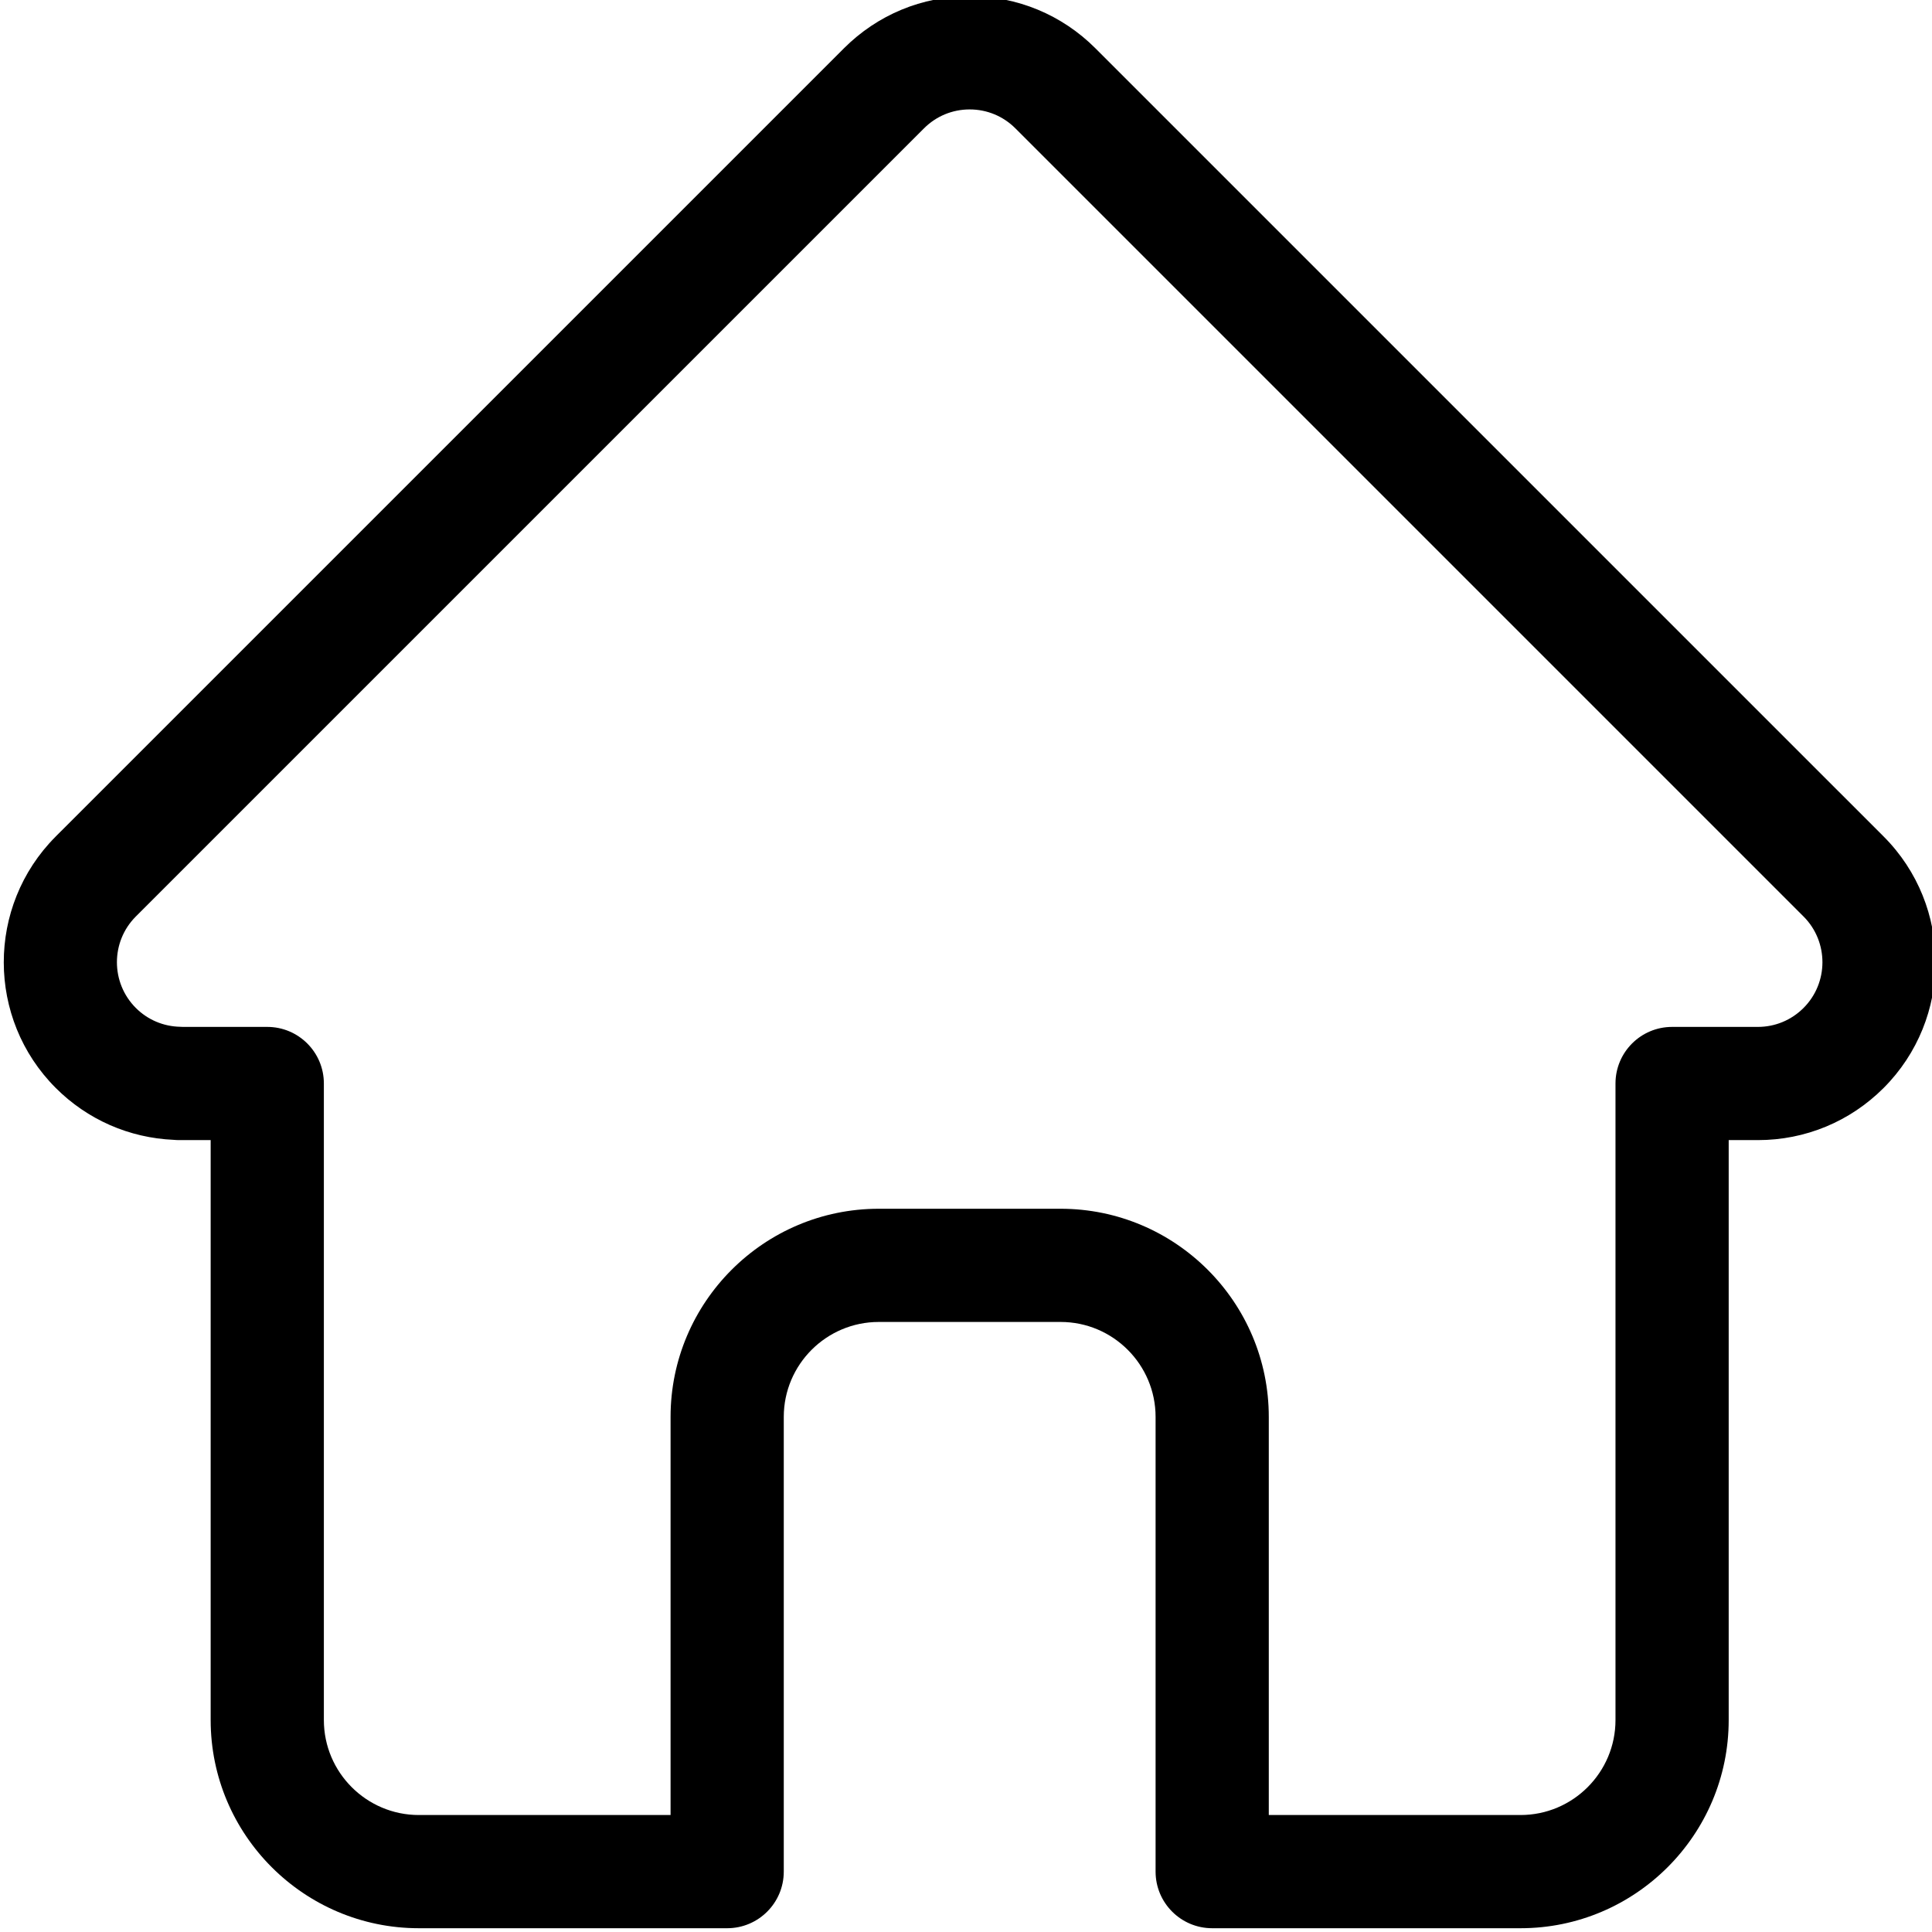
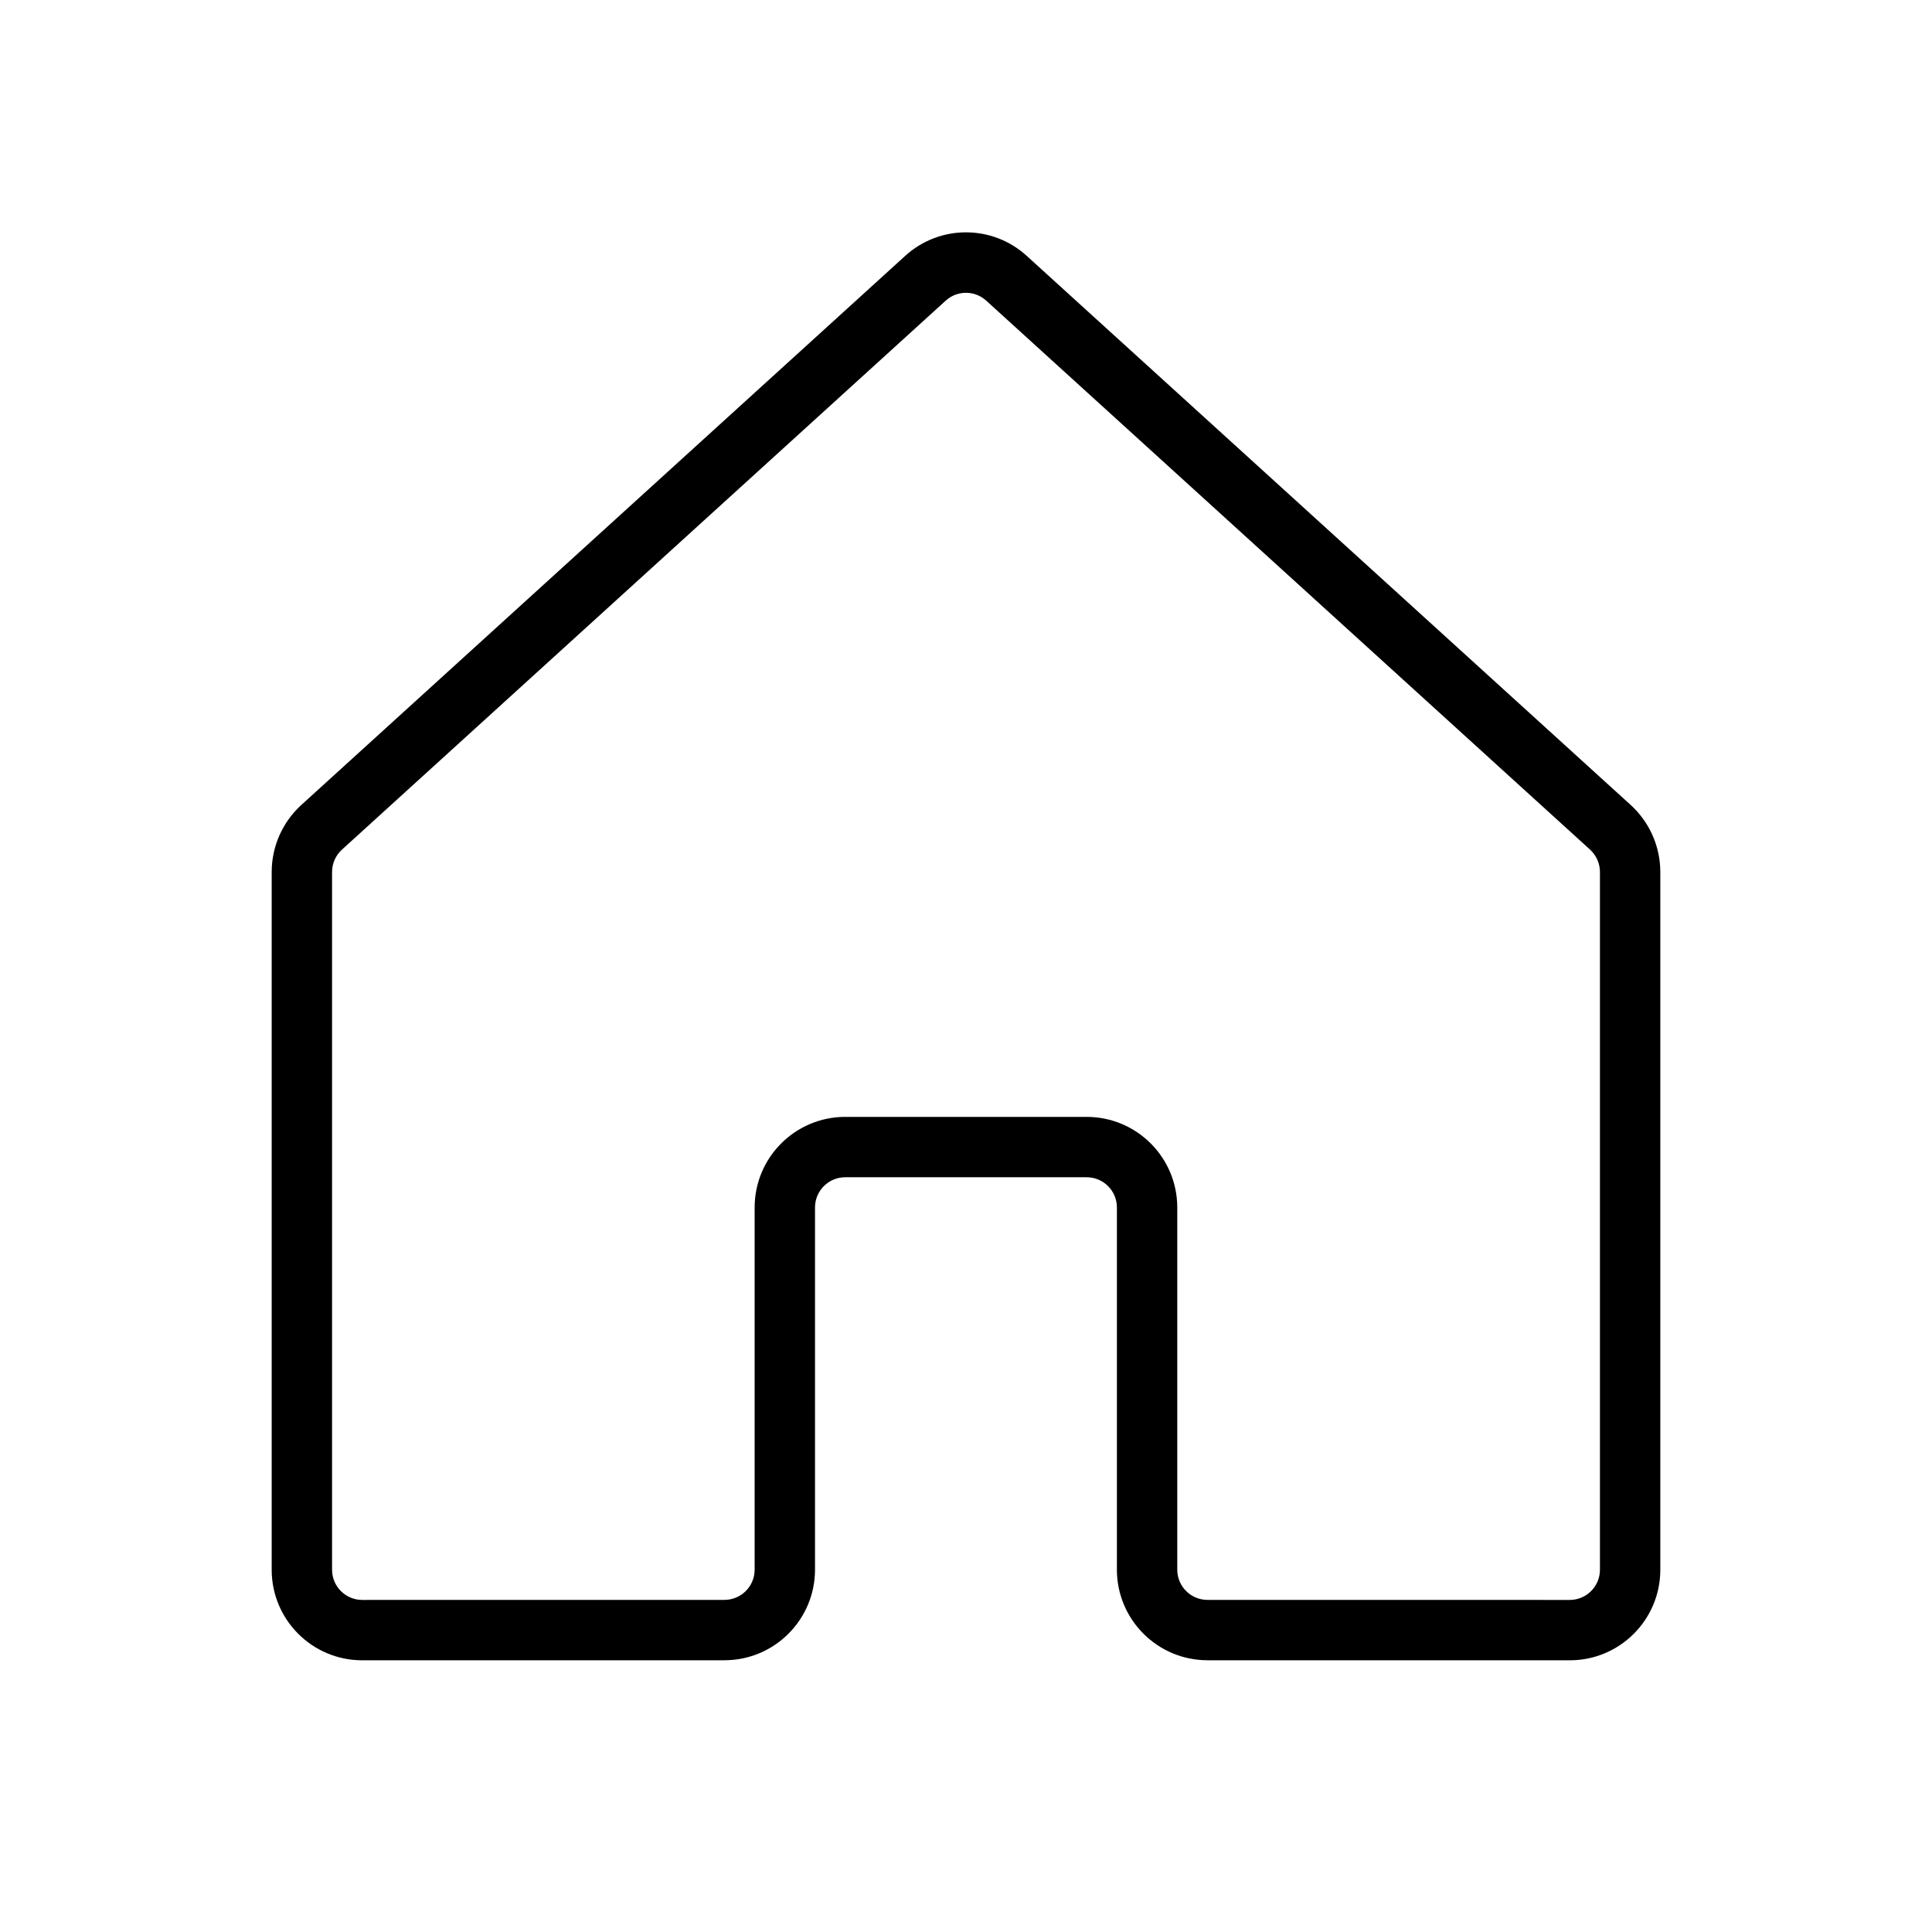
- <svg xmlns="http://www.w3.org/2000/svg" height="32" viewBox="0 1 511 511.999" width="32">
-   <path d="m498.699 222.695c-.016-.012-.027-.027-.039-.039l-208.855-208.848c-8.902-8.906-20.738-13.809-33.328-13.809-12.59 0-24.426 4.902-33.332 13.809l-208.746 208.742c-.07.07-.145.145-.211.215-18.281 18.387-18.25 48.219.09 66.559 8.379 8.383 19.441 13.234 31.273 13.746.484.047.969.07 1.457.07h8.32v153.695c0 30.418 24.75 55.164 55.168 55.164h81.711c8.285 0 15-6.719 15-15v-120.5c0-13.879 11.293-25.168 25.172-25.168h48.195c13.879 0 25.168 11.289 25.168 25.168v120.5c0 8.281 6.715 15 15 15h81.711c30.422 0 55.168-24.746 55.168-55.164v-153.695h7.719c12.586 0 24.422-4.902 33.332-13.812 18.359-18.367 18.367-48.254.027-66.633zm-21.242 45.422c-3.238 3.238-7.543 5.023-12.117 5.023h-22.719c-8.285 0-15 6.715-15 15v168.695c0 13.875-11.289 25.164-25.168 25.164h-66.711v-105.5c0-30.418-24.746-55.168-55.168-55.168h-48.195c-30.422 0-55.172 24.75-55.172 55.168v105.5h-66.711c-13.875 0-25.168-11.289-25.168-25.164v-168.695c0-8.285-6.715-15-15-15h-22.328c-.234-.016-.465-.027-.703-.031-4.469-.078-8.66-1.852-11.801-4.996-6.68-6.68-6.68-17.551 0-24.234.004 0 .004-.004.008-.008l.012-.012 208.848-208.84c3.234-3.238 7.535-5.02 12.113-5.02 4.574 0 8.875 1.781 12.113 5.02l208.801 208.797c.031.031.066.062.098.094 6.645 6.691 6.633 17.539-.031 24.207zm0 0" />
+ <svg xmlns="http://www.w3.org/2000/svg" id="Flat" viewBox="0 0 256 256" width="40px" height="40px">
+   <path d="M208,219.999h-.001l-48.007-.006a12.014,12.014,0,0,1-11.998-12v-48.001a4.004,4.004,0,0,0-4-4h-32a4.004,4.004,0,0,0-4,4v48.001a12.014,12.014,0,0,1-11.999,12L48.002,219.999a11.999,11.999,0,0,1-12.002-12V115.539a12.022,12.022,0,0,1,3.928-8.879L119.921,33.925a11.954,11.954,0,0,1,16.146-.001l80.006,72.736A12.026,12.026,0,0,1,220,115.539v92.46a11.999,11.999,0,0,1-12,12ZM111.994,147.992h32a12.013,12.013,0,0,1,12,12v48.001a4.004,4.004,0,0,0,3.999,4L208,211.999h0a4,4,0,0,0,4-4v-92.46a4.011,4.011,0,0,0-1.31-2.96L130.686,39.844a3.986,3.986,0,0,0-5.383.001L45.31,112.579A4.004,4.004,0,0,0,44,115.539V207.999a4,4,0,0,0,4.001,4l47.993-.006a4.005,4.005,0,0,0,4-4v-48.001A12.013,12.013,0,0,1,111.994,147.992Z" />
</svg>
